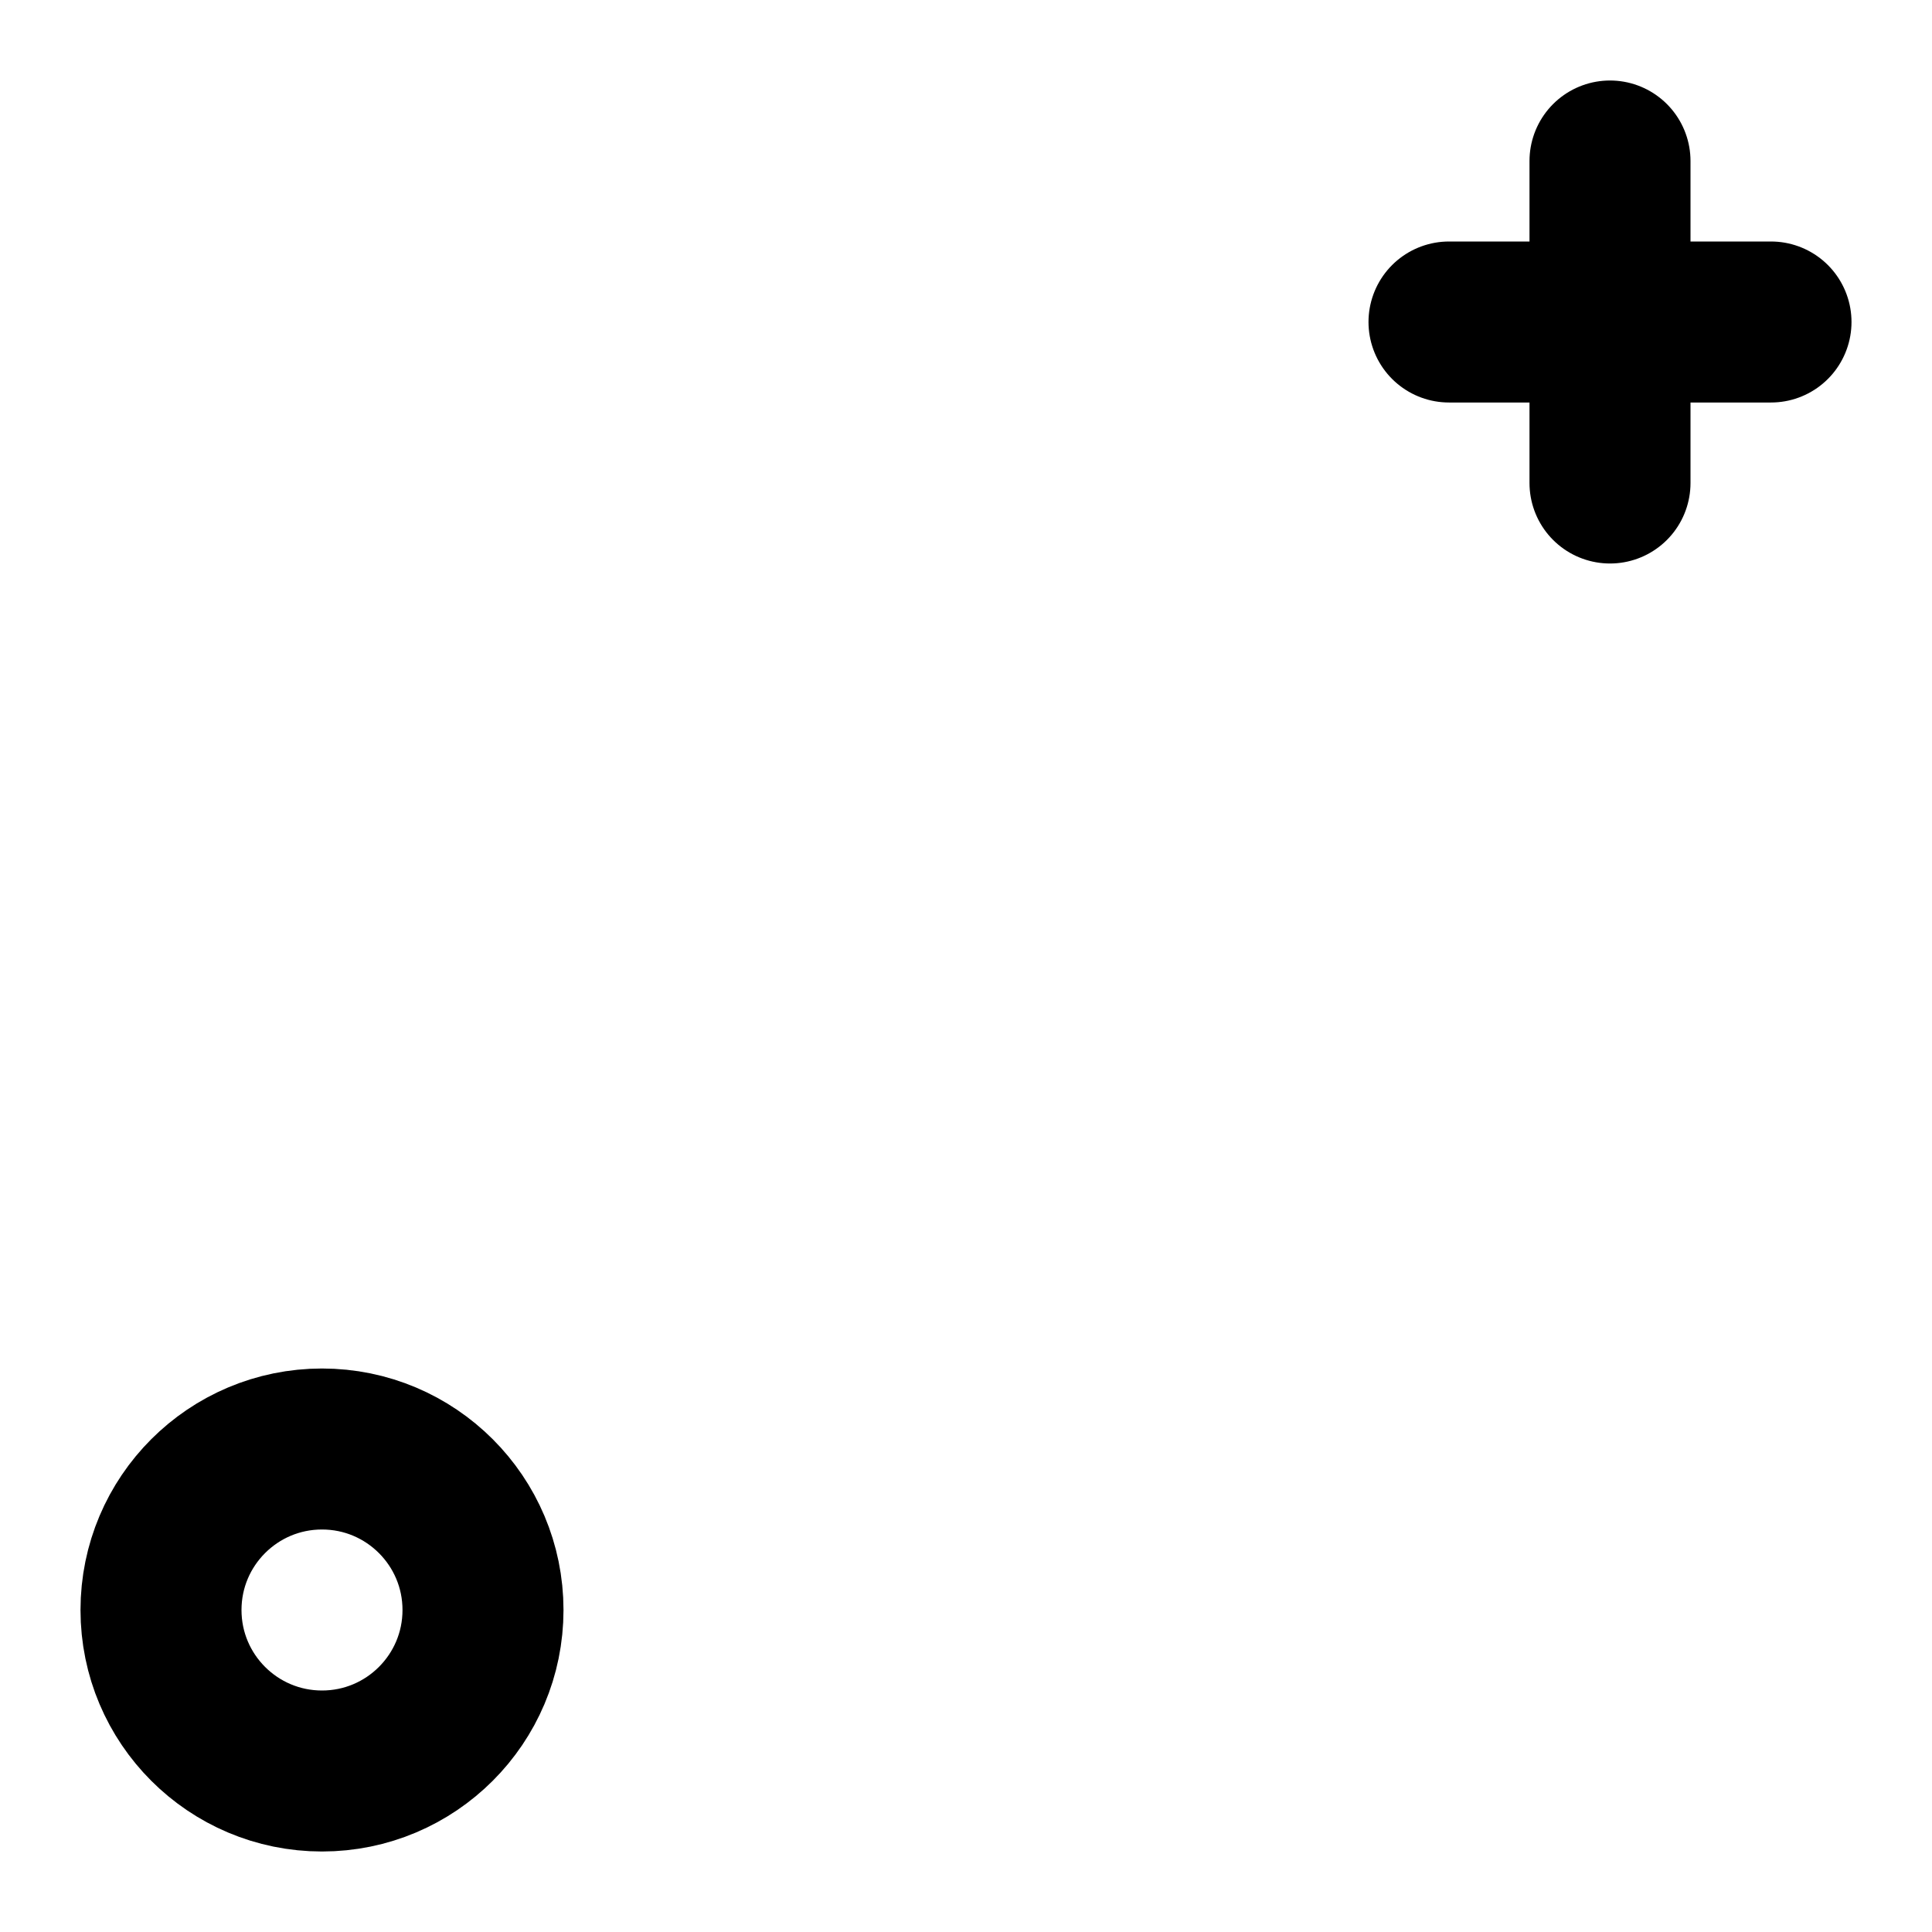
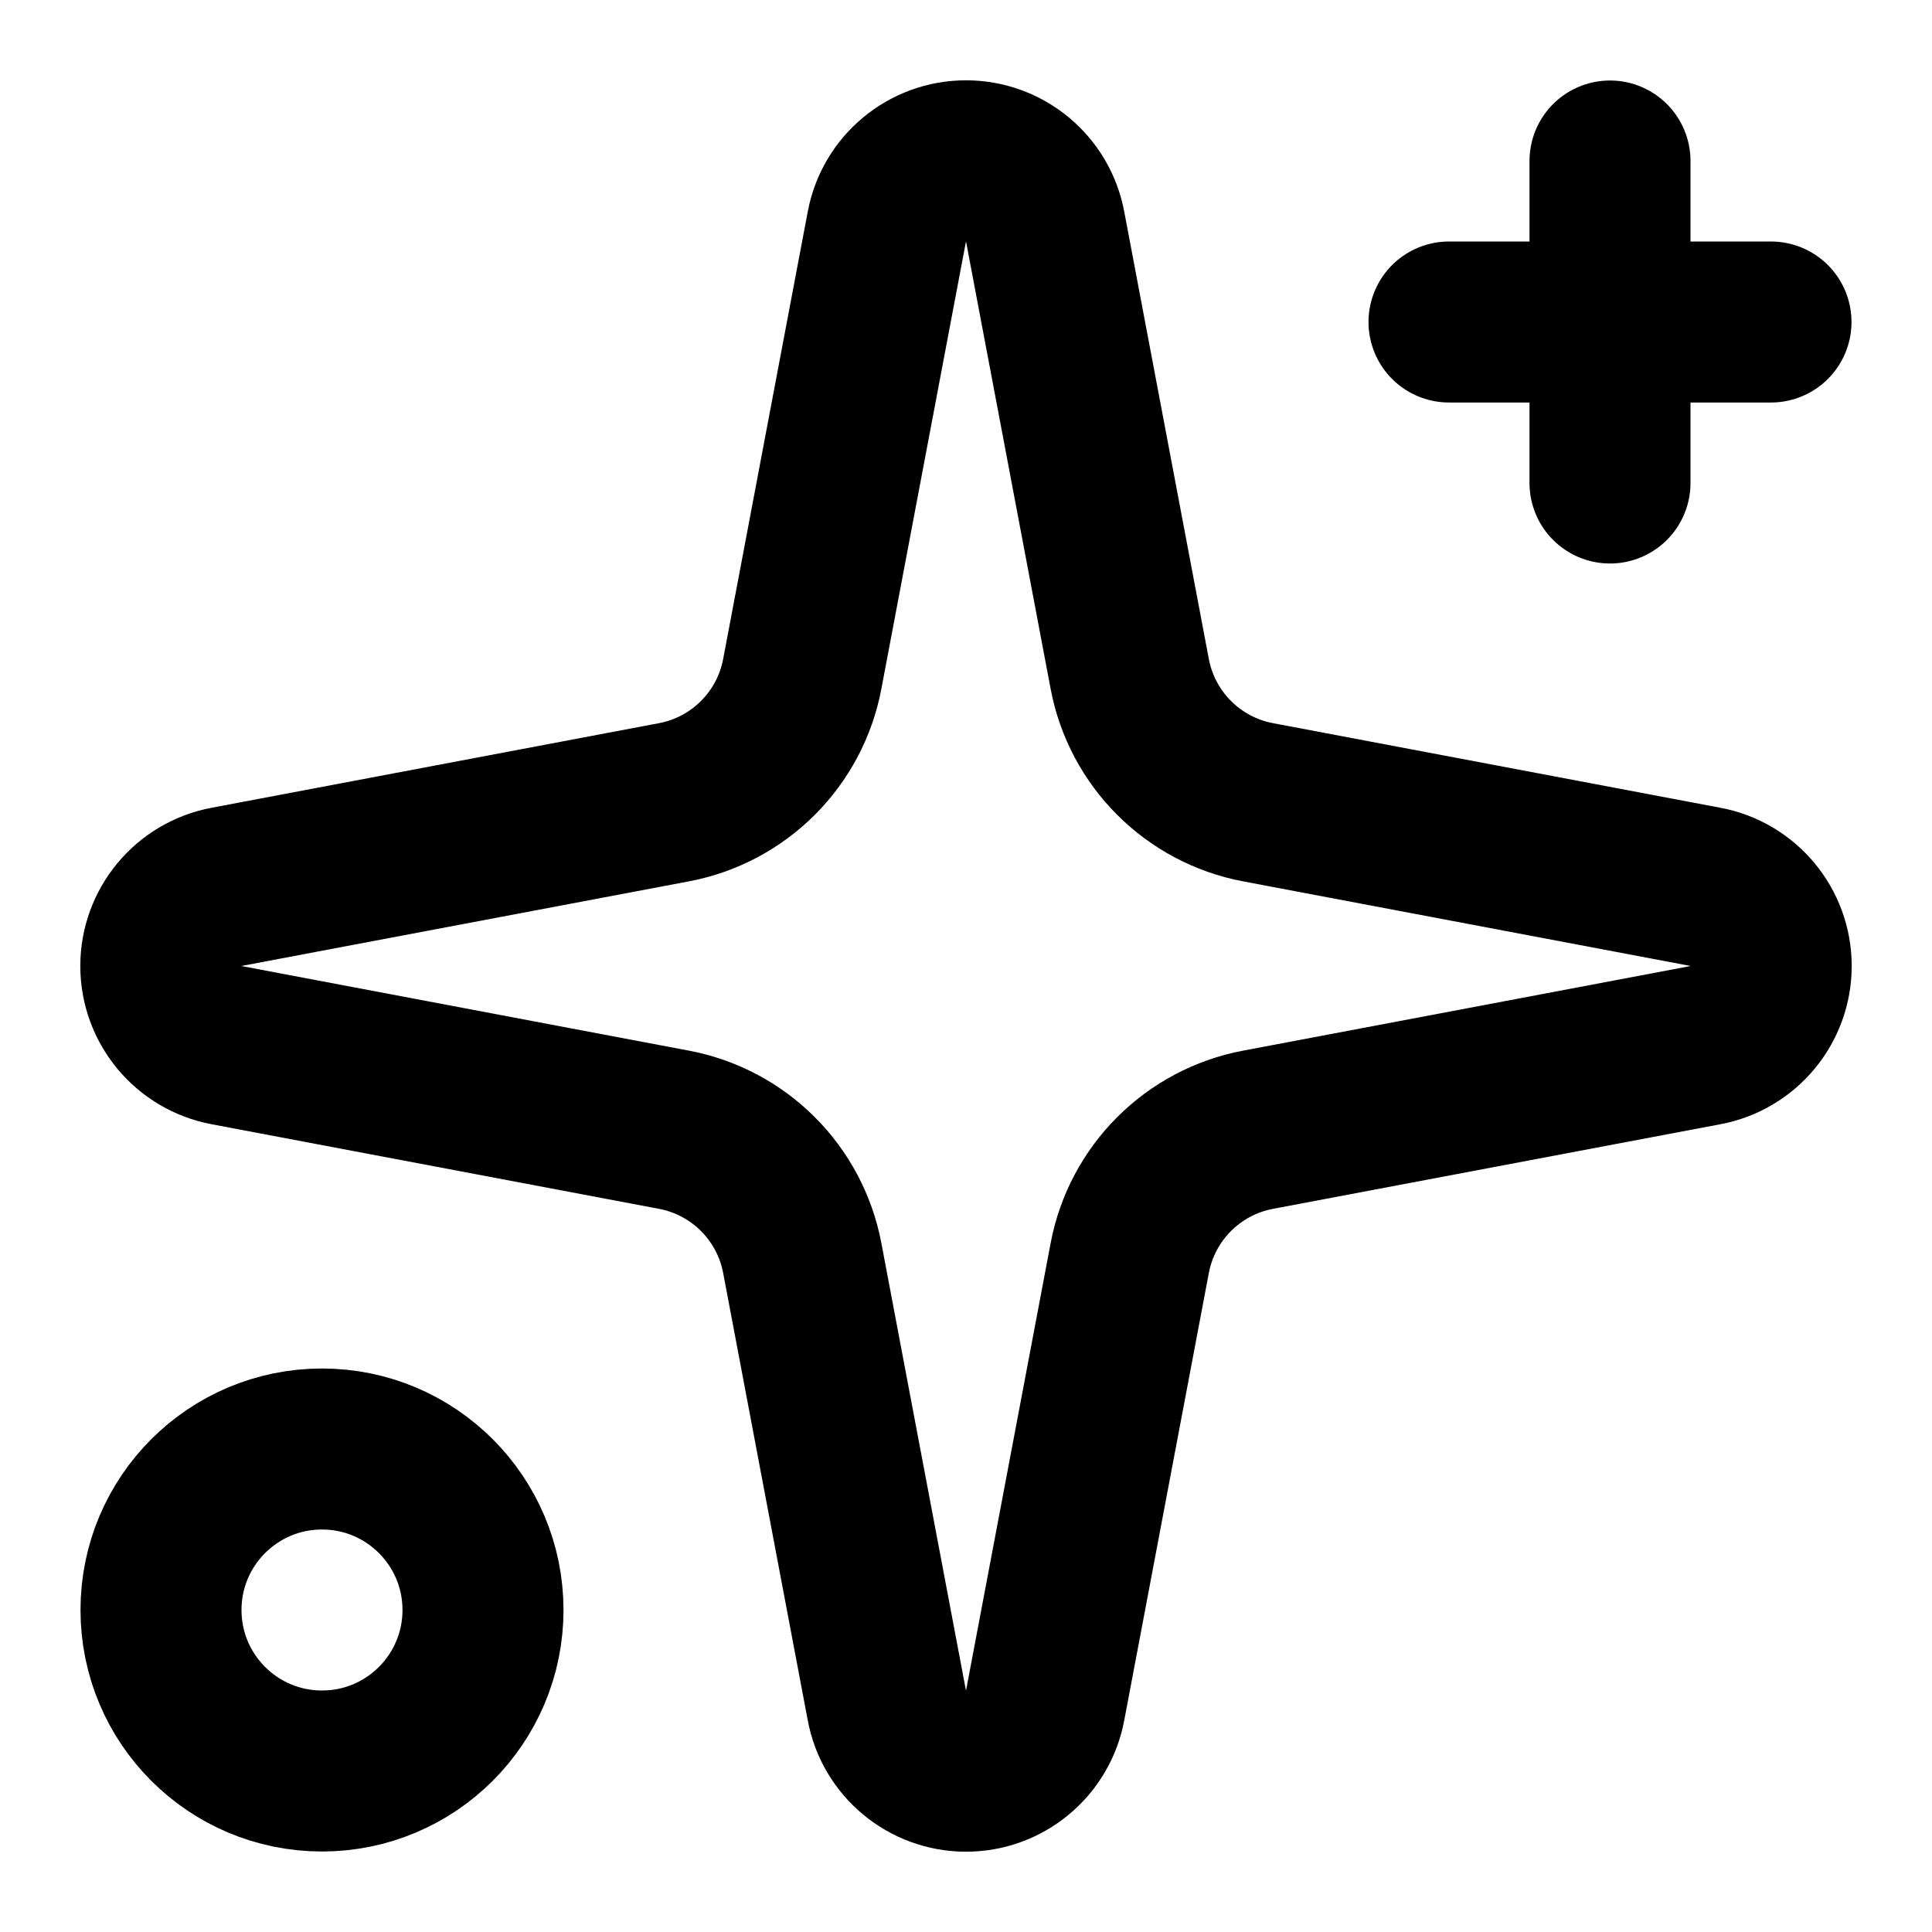
<svg xmlns="http://www.w3.org/2000/svg" width="24" height="24" viewBox="0 0 24 24" fill="none" stroke="currentColor" stroke-width="2" stroke-linecap="round" stroke-linejoin="round">
+   <path d="M11.017 2.814a1 1 0 0 1 1.966 0l1.051 5.558a2 2 0 0 0 1.594 1.594l5.558 1.051a1 1 0 0 1 0 1.966l-5.558 1.051a2 2 0 0 0-1.594 1.594l-1.051 5.558a1 1 0 0 1-1.966 0l-1.051-5.558a2 2 0 0 0-1.594-1.594l-5.558-1.051a1 1 0 0 1 0-1.966l5.558-1.051a2 2 0 0 0 1.594-1.594z" />
  <path d="M20 2v4" />
  <path d="M22 4h-4" />
  <circle cx="4" cy="20" r="2" />
</svg>
